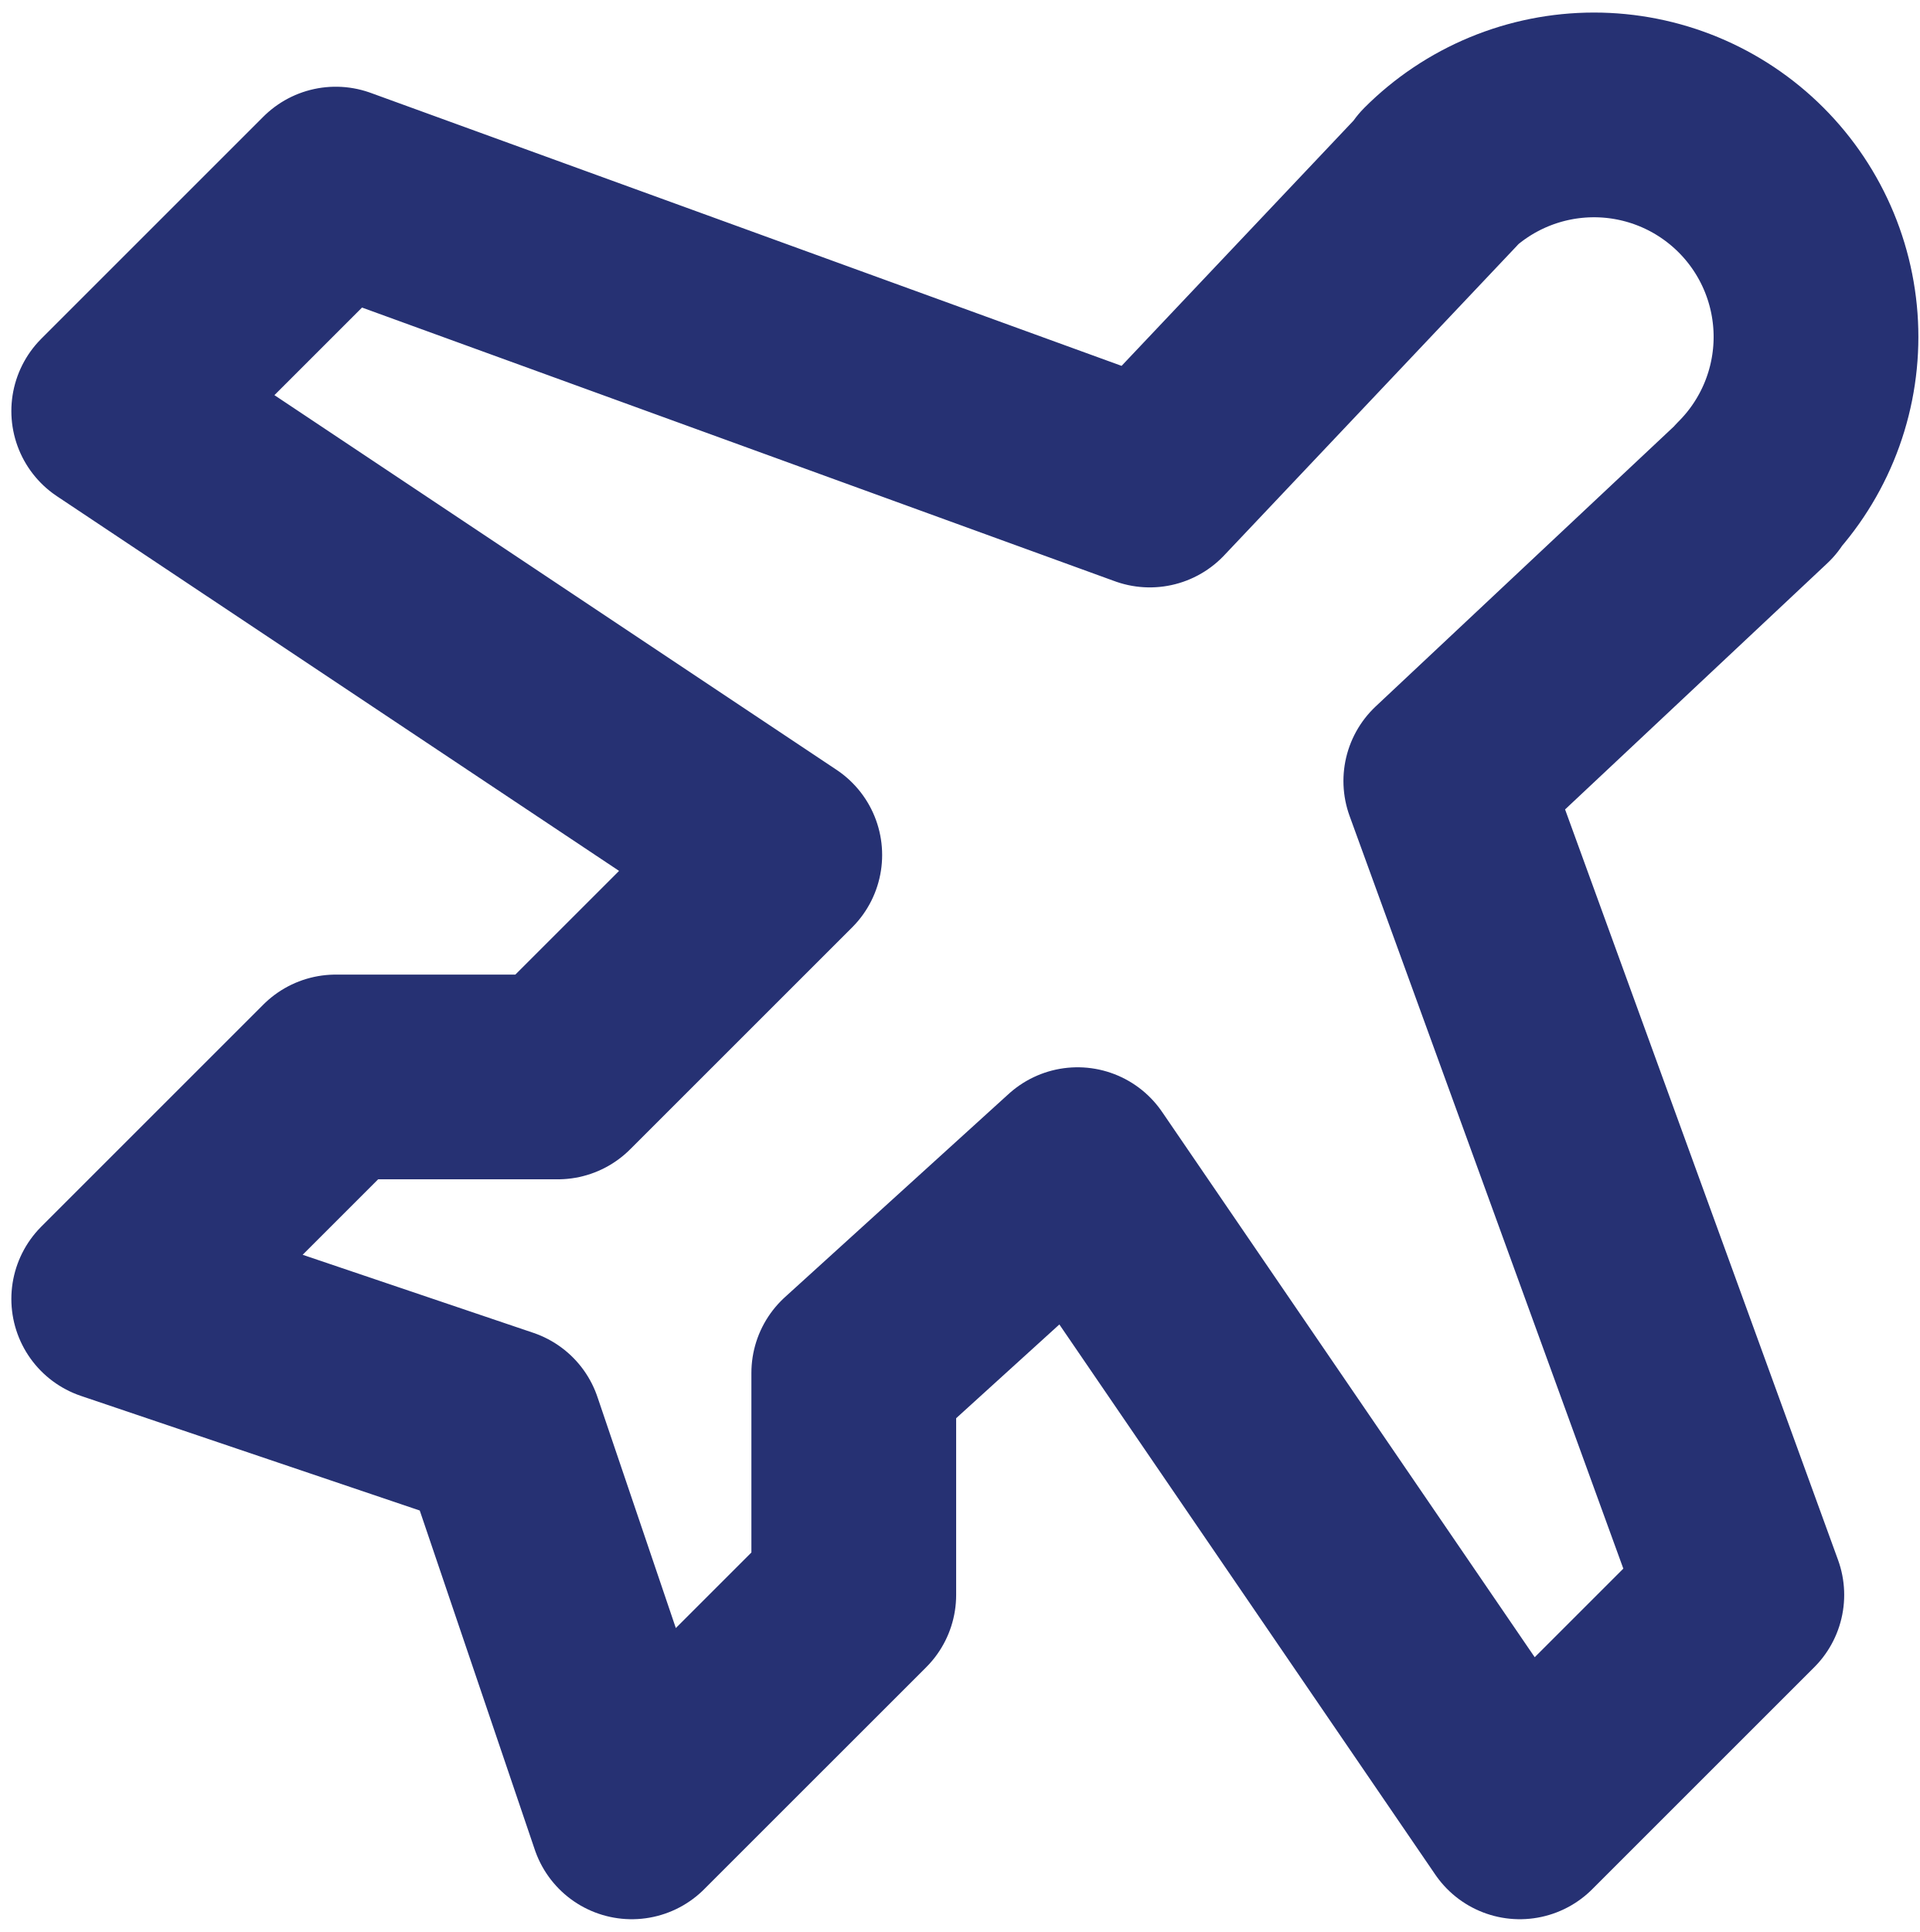
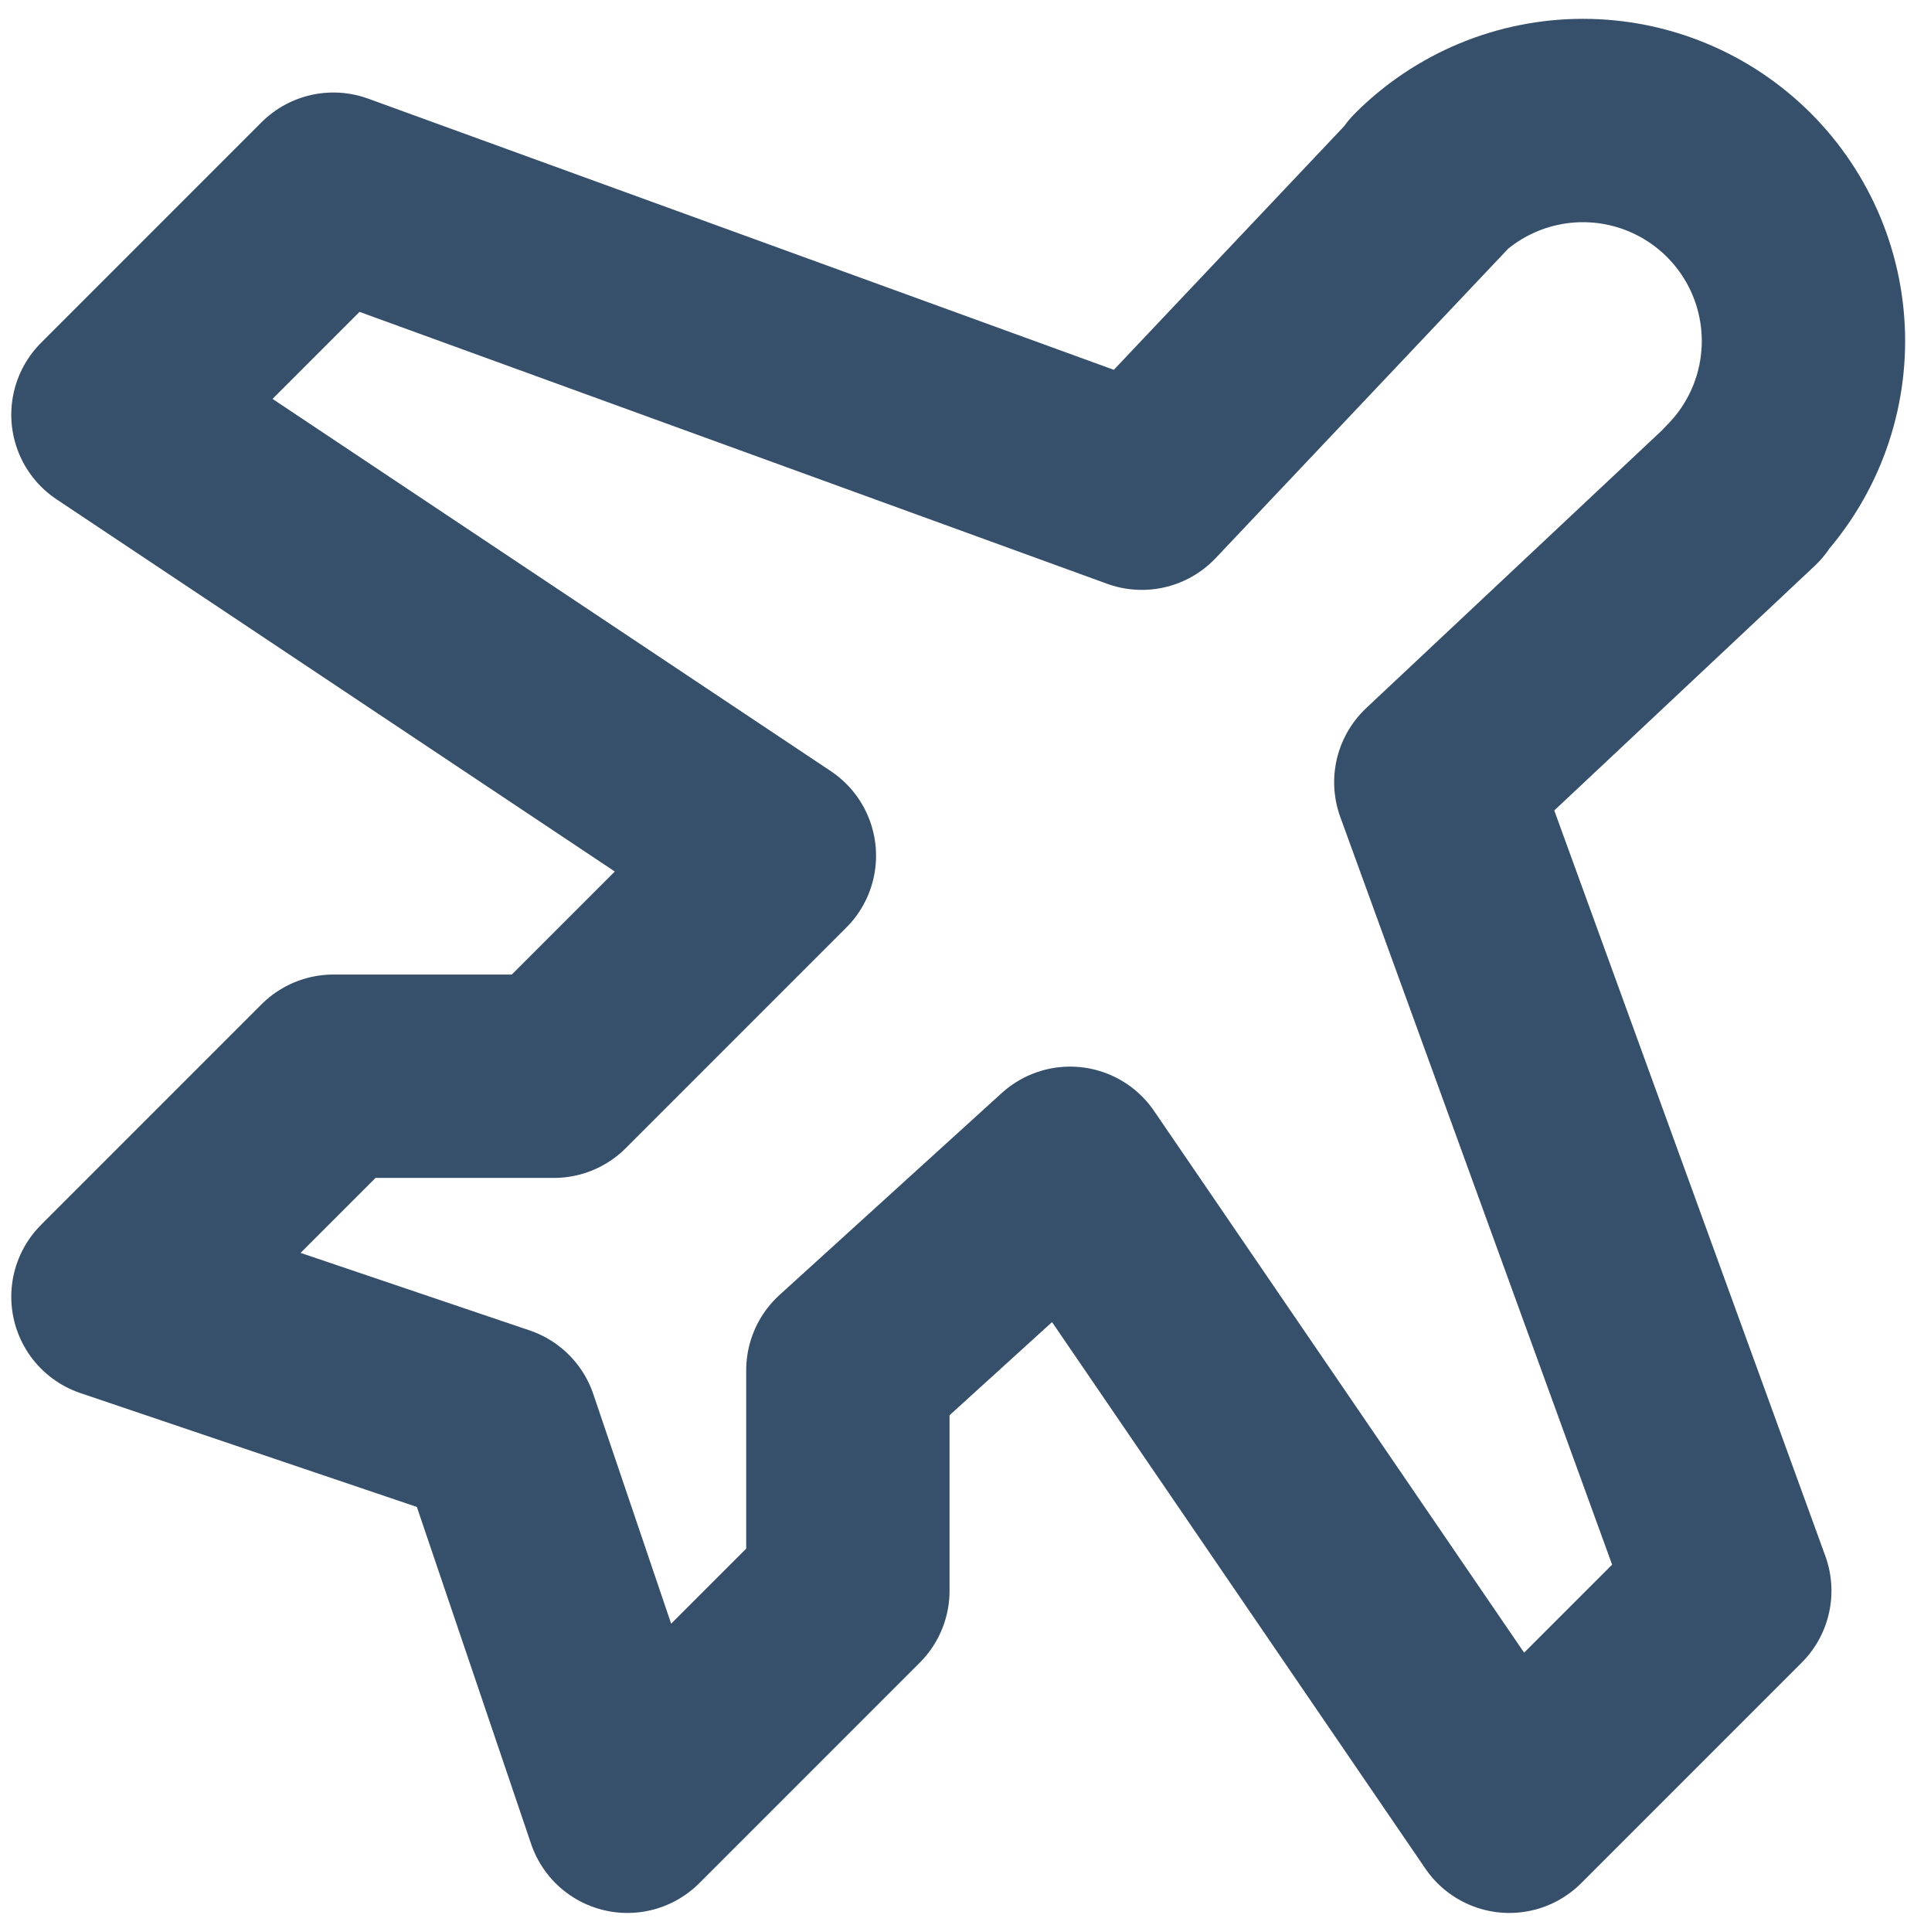
- <svg xmlns="http://www.w3.org/2000/svg" width="150" height="151" viewBox="0 0 150 151" fill="none">
-   <path d="M137.304 38.2L112.979 61.041L136.11 124.653L118.762 142.001L84.203 91.416L66.716 107.304V124.653L49.367 142.001L39.108 111.747L8.887 101.521L26.235 84.172H43.584L60.933 66.824L8.887 32.127L26.235 14.778L89.847 37.909L112.77 13.665L112.277 14.076C113.888 12.462 115.8 11.182 117.906 10.307C120.011 9.433 122.269 8.983 124.549 8.981C126.828 8.98 129.086 9.428 131.193 10.3C133.299 11.172 135.213 12.451 136.825 14.063C138.438 15.675 139.716 17.589 140.588 19.695C141.46 21.802 141.908 24.06 141.907 26.34C141.905 28.619 141.455 30.877 140.581 32.982C139.706 35.088 138.426 37.001 136.812 38.611L137.304 38.2Z" stroke="#263173" stroke-width="16" stroke-linecap="round" stroke-linejoin="round" />
+ <svg xmlns="http://www.w3.org/2000/svg" width="150" height="152" viewBox="0 0 150 152" fill="none">
+   <path d="M137.304 38.7L112.979 61.541L136.11 125.153L118.762 142.501L84.203 91.916L66.716 107.804V125.153L49.367 142.501L39.108 112.247L8.887 102.021L26.235 84.672H43.584L60.933 67.324L8.887 32.627L26.235 15.278L89.847 38.409L112.77 14.165L112.277 14.576C113.888 12.962 115.8 11.682 117.906 10.807C120.011 9.933 122.269 9.483 124.549 9.481C126.828 9.48 129.086 9.928 131.193 10.8C133.299 11.672 135.213 12.951 136.825 14.563C138.438 16.175 139.716 18.089 140.588 20.195C141.46 22.302 141.908 24.56 141.907 26.84C141.905 29.119 141.455 31.377 140.581 33.482C139.706 35.588 138.426 37.501 136.812 39.111L137.304 38.7Z" stroke="#364F6B" stroke-width="16" stroke-linecap="round" stroke-linejoin="round" />
</svg>
